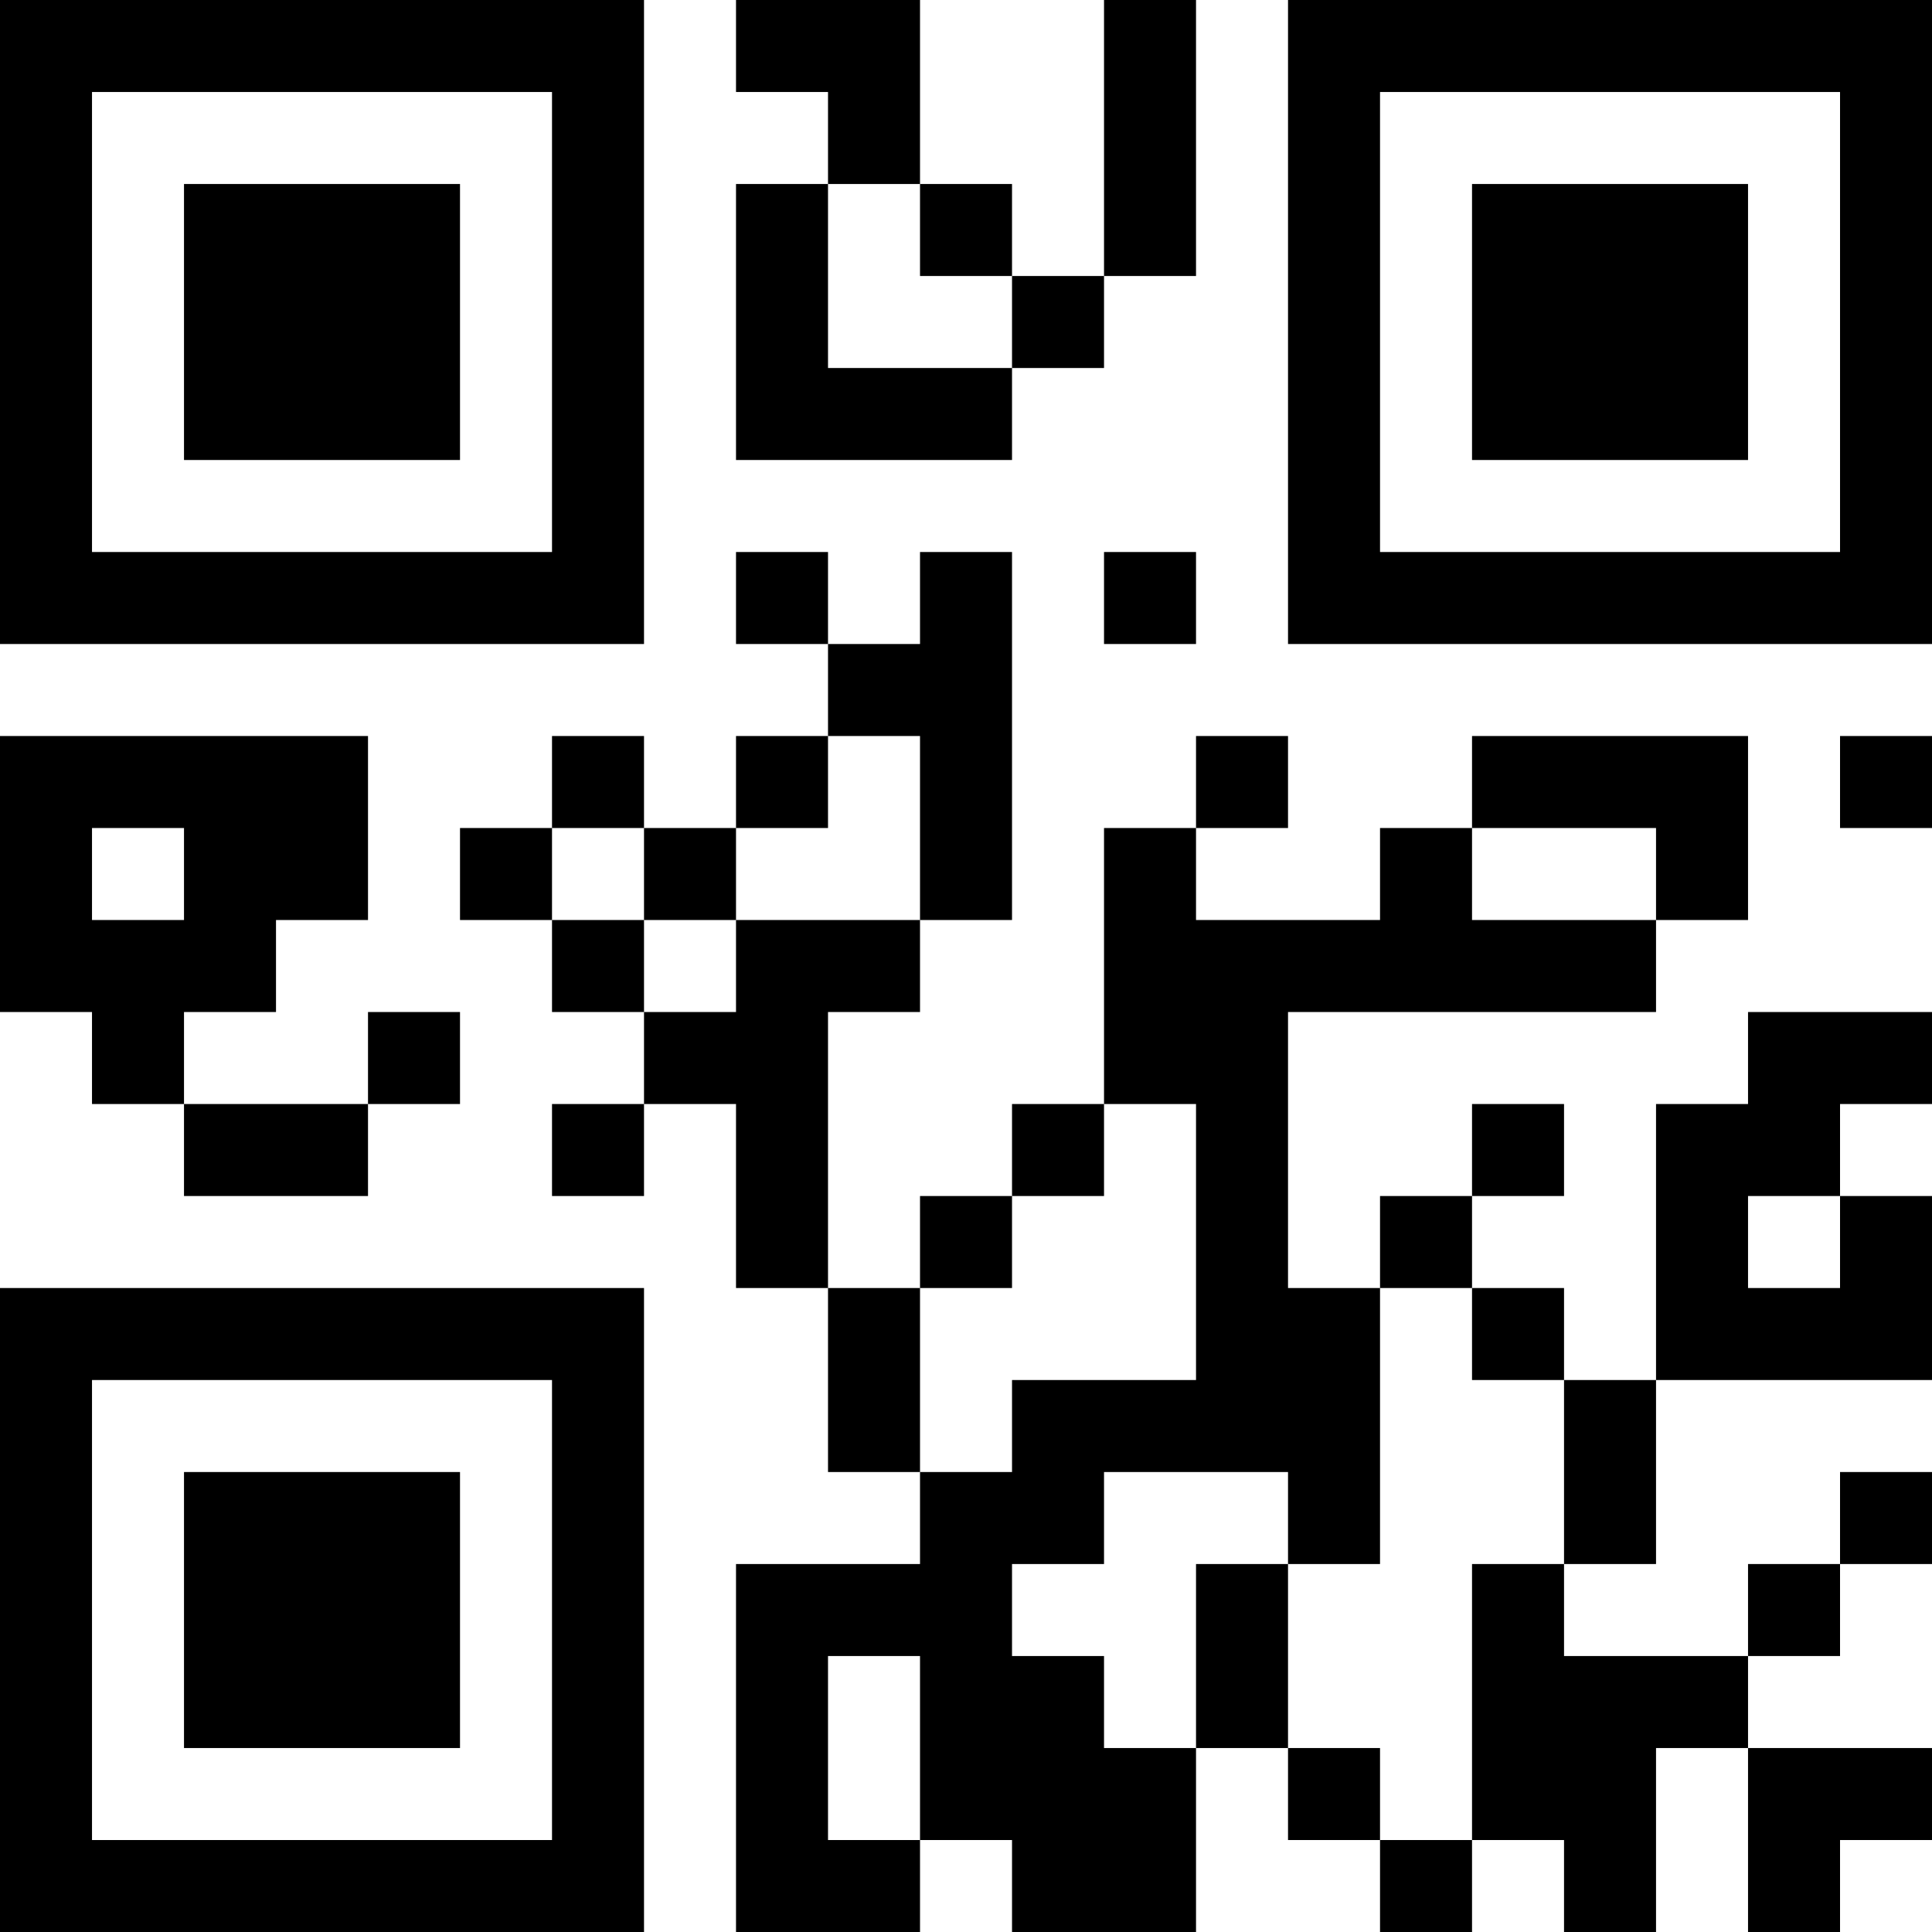
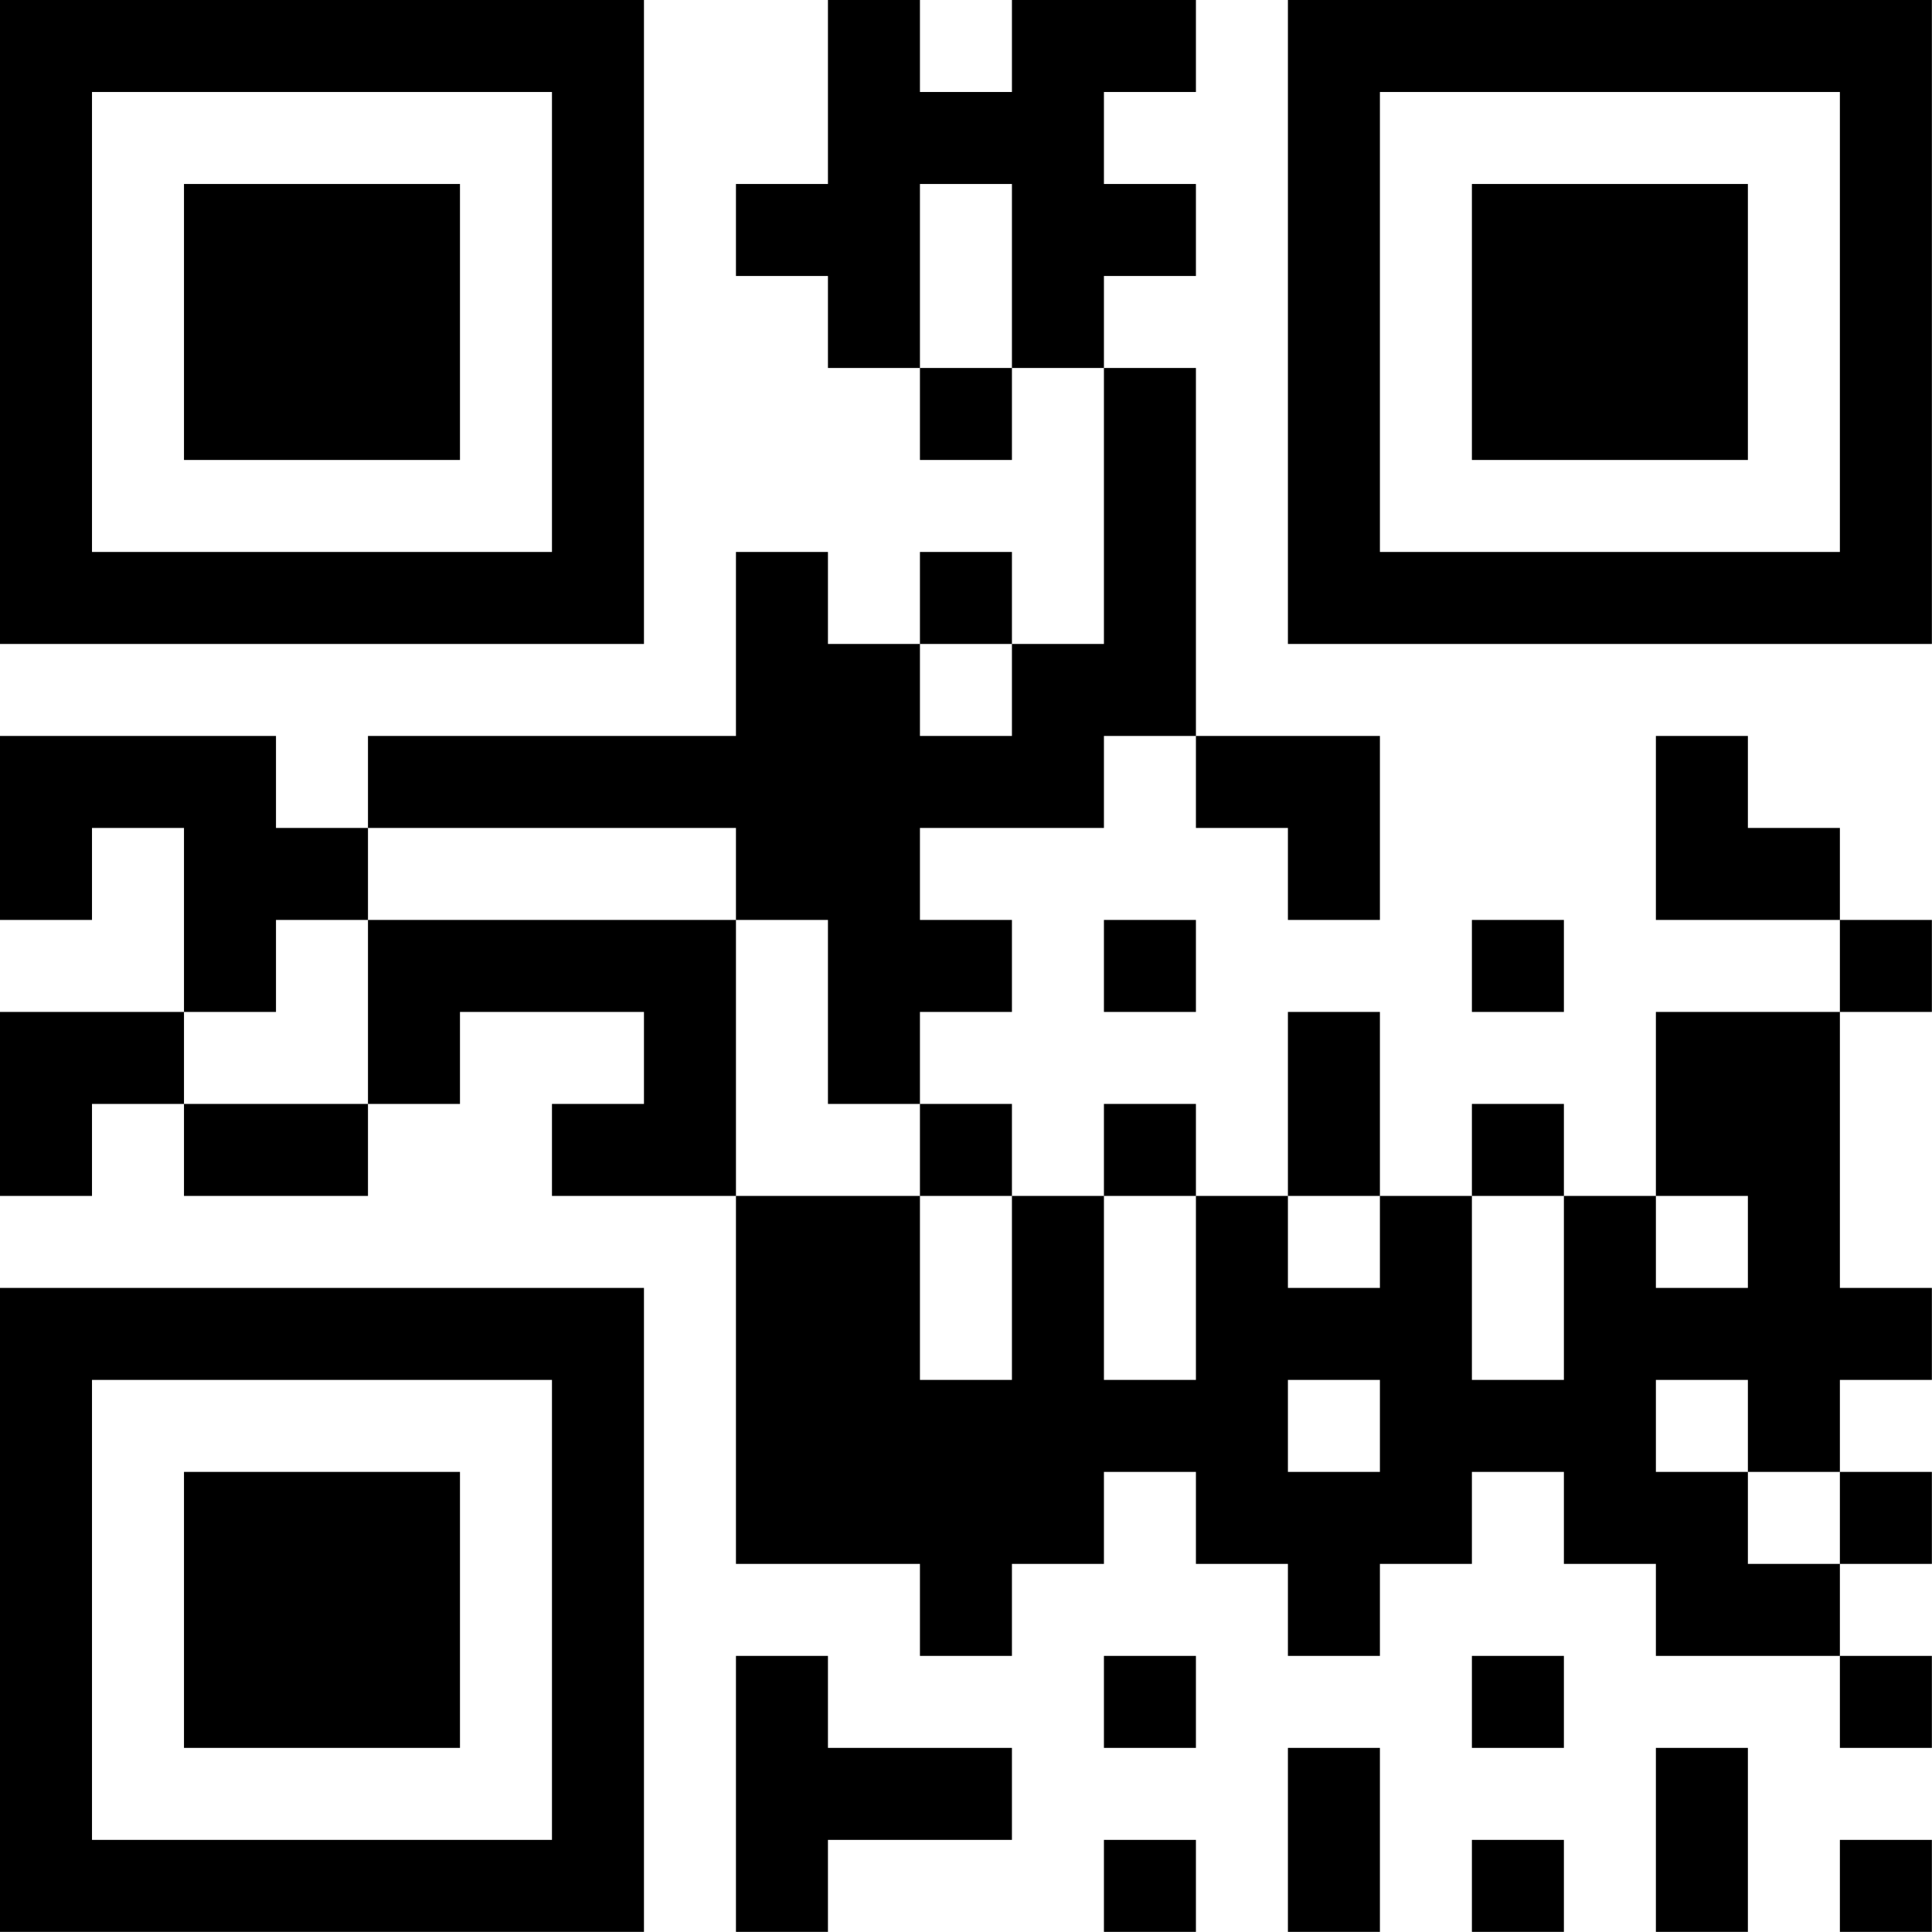
- <svg xmlns="http://www.w3.org/2000/svg" version="1.1" width="100" height="100" viewBox="0 0 100 100">
-   <rect x="0" y="0" width="100" height="100" fill="#ffffff" />
-   <g transform="scale(4.762)">
+ <svg xmlns="http://www.w3.org/2000/svg" version="1.1" width="125" height="125" viewBox="0 0 125 125">
+   <rect x="0" y="0" width="125" height="125" fill="#ffffff" />
+   <g transform="scale(5.952)">
    <g transform="translate(0,0)">
-       <path fill-rule="evenodd" d="M8 0L8 1L9 1L9 2L8 2L8 5L11 5L11 4L12 4L12 3L13 3L13 0L12 0L12 3L11 3L11 2L10 2L10 0ZM9 2L9 4L11 4L11 3L10 3L10 2ZM8 6L8 7L9 7L9 8L8 8L8 9L7 9L7 8L6 8L6 9L5 9L5 10L6 10L6 11L7 11L7 12L6 12L6 13L7 13L7 12L8 12L8 14L9 14L9 16L10 16L10 17L8 17L8 21L10 21L10 20L11 20L11 21L13 21L13 19L14 19L14 20L15 20L15 21L16 21L16 20L17 20L17 21L18 21L18 19L19 19L19 21L20 21L20 20L21 20L21 19L19 19L19 18L20 18L20 17L21 17L21 16L20 16L20 17L19 17L19 18L17 18L17 17L18 17L18 15L21 15L21 13L20 13L20 12L21 12L21 11L19 11L19 12L18 12L18 15L17 15L17 14L16 14L16 13L17 13L17 12L16 12L16 13L15 13L15 14L14 14L14 11L18 11L18 10L19 10L19 8L16 8L16 9L15 9L15 10L13 10L13 9L14 9L14 8L13 8L13 9L12 9L12 12L11 12L11 13L10 13L10 14L9 14L9 11L10 11L10 10L11 10L11 6L10 6L10 7L9 7L9 6ZM12 6L12 7L13 7L13 6ZM0 8L0 11L1 11L1 12L2 12L2 13L4 13L4 12L5 12L5 11L4 11L4 12L2 12L2 11L3 11L3 10L4 10L4 8ZM9 8L9 9L8 9L8 10L7 10L7 9L6 9L6 10L7 10L7 11L8 11L8 10L10 10L10 8ZM20 8L20 9L21 9L21 8ZM1 9L1 10L2 10L2 9ZM16 9L16 10L18 10L18 9ZM12 12L12 13L11 13L11 14L10 14L10 16L11 16L11 15L13 15L13 12ZM19 13L19 14L20 14L20 13ZM15 14L15 17L14 17L14 16L12 16L12 17L11 17L11 18L12 18L12 19L13 19L13 17L14 17L14 19L15 19L15 20L16 20L16 17L17 17L17 15L16 15L16 14ZM9 18L9 20L10 20L10 18ZM0 0L0 7L7 7L7 0ZM1 1L1 6L6 6L6 1ZM2 2L2 5L5 5L5 2ZM14 0L14 7L21 7L21 0ZM15 1L15 6L20 6L20 1ZM16 2L16 5L19 5L19 2ZM0 14L0 21L7 21L7 14ZM1 15L1 20L6 20L6 15ZM2 16L2 19L5 19L5 16Z" fill="#000000" />
+       <path fill-rule="evenodd" d="M9 0L9 2L8 2L8 3L9 3L9 4L10 4L10 5L11 5L11 4L12 4L12 7L11 7L11 6L10 6L10 7L9 7L9 6L8 6L8 8L4 8L4 9L3 9L3 8L0 8L0 10L1 10L1 9L2 9L2 11L0 11L0 13L1 13L1 12L2 12L2 13L4 13L4 12L5 12L5 11L7 11L7 12L6 12L6 13L8 13L8 17L10 17L10 18L11 18L11 17L12 17L12 16L13 16L13 17L14 17L14 18L15 18L15 17L16 17L16 16L17 16L17 17L18 17L18 18L20 18L20 19L21 19L21 18L20 18L20 17L21 17L21 16L20 16L20 15L21 15L21 14L20 14L20 11L21 11L21 10L20 10L20 9L19 9L19 8L18 8L18 10L20 10L20 11L18 11L18 13L17 13L17 12L16 12L16 13L15 13L15 11L14 11L14 13L13 13L13 12L12 12L12 13L11 13L11 12L10 12L10 11L11 11L11 10L10 10L10 9L12 9L12 8L13 8L13 9L14 9L14 10L15 10L15 8L13 8L13 4L12 4L12 3L13 3L13 2L12 2L12 1L13 1L13 0L11 0L11 1L10 1L10 0ZM10 2L10 4L11 4L11 2ZM10 7L10 8L11 8L11 7ZM4 9L4 10L3 10L3 11L2 11L2 12L4 12L4 10L8 10L8 13L10 13L10 15L11 15L11 13L10 13L10 12L9 12L9 10L8 10L8 9ZM12 10L12 11L13 11L13 10ZM16 10L16 11L17 11L17 10ZM12 13L12 15L13 15L13 13ZM14 13L14 14L15 14L15 13ZM16 13L16 15L17 15L17 13ZM18 13L18 14L19 14L19 13ZM14 15L14 16L15 16L15 15ZM18 15L18 16L19 16L19 17L20 17L20 16L19 16L19 15ZM8 18L8 21L9 21L9 20L11 20L11 19L9 19L9 18ZM12 18L12 19L13 19L13 18ZM16 18L16 19L17 19L17 18ZM14 19L14 21L15 21L15 19ZM18 19L18 21L19 21L19 19ZM12 20L12 21L13 21L13 20ZM16 20L16 21L17 21L17 20ZM20 20L20 21L21 21L21 20ZM0 0L0 7L7 7L7 0ZM1 1L1 6L6 6L6 1ZM2 2L2 5L5 5L5 2ZM14 0L14 7L21 7L21 0ZM15 1L15 6L20 6L20 1ZM16 2L16 5L19 5L19 2ZM0 14L0 21L7 21L7 14ZM1 15L1 20L6 20L6 15ZM2 16L2 19L5 19L5 16Z" fill="#000000" />
    </g>
  </g>
</svg>
